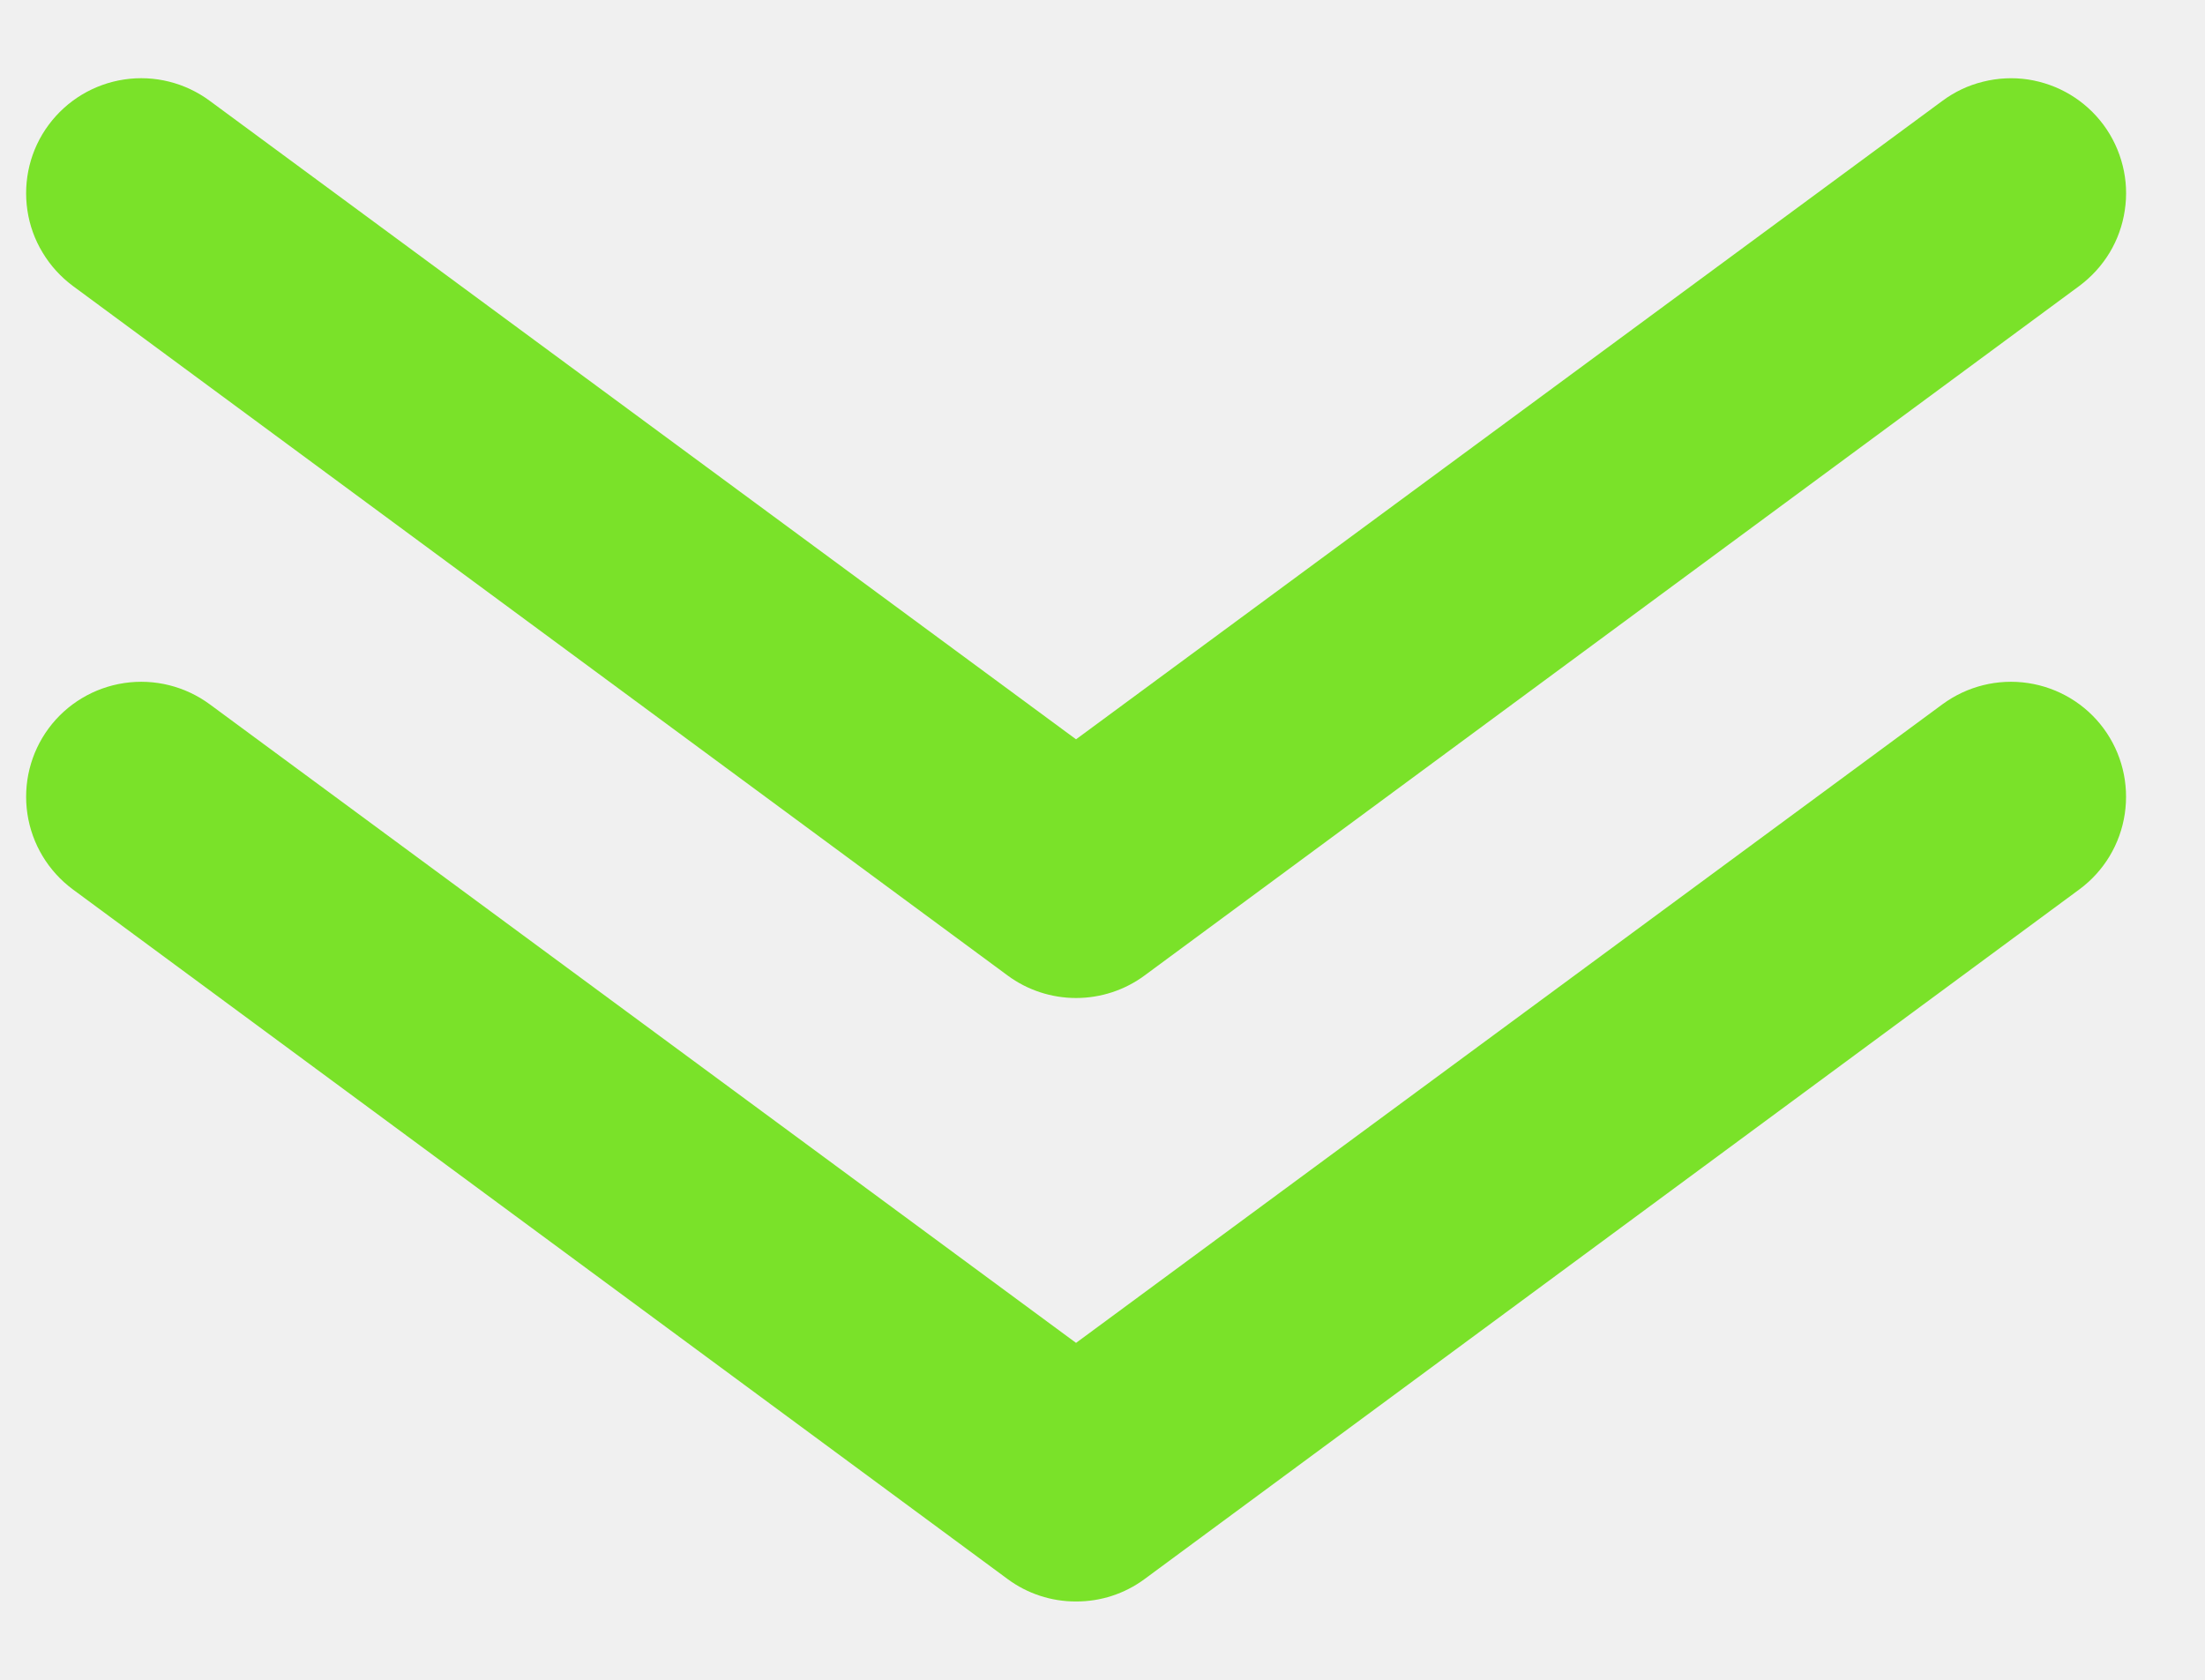
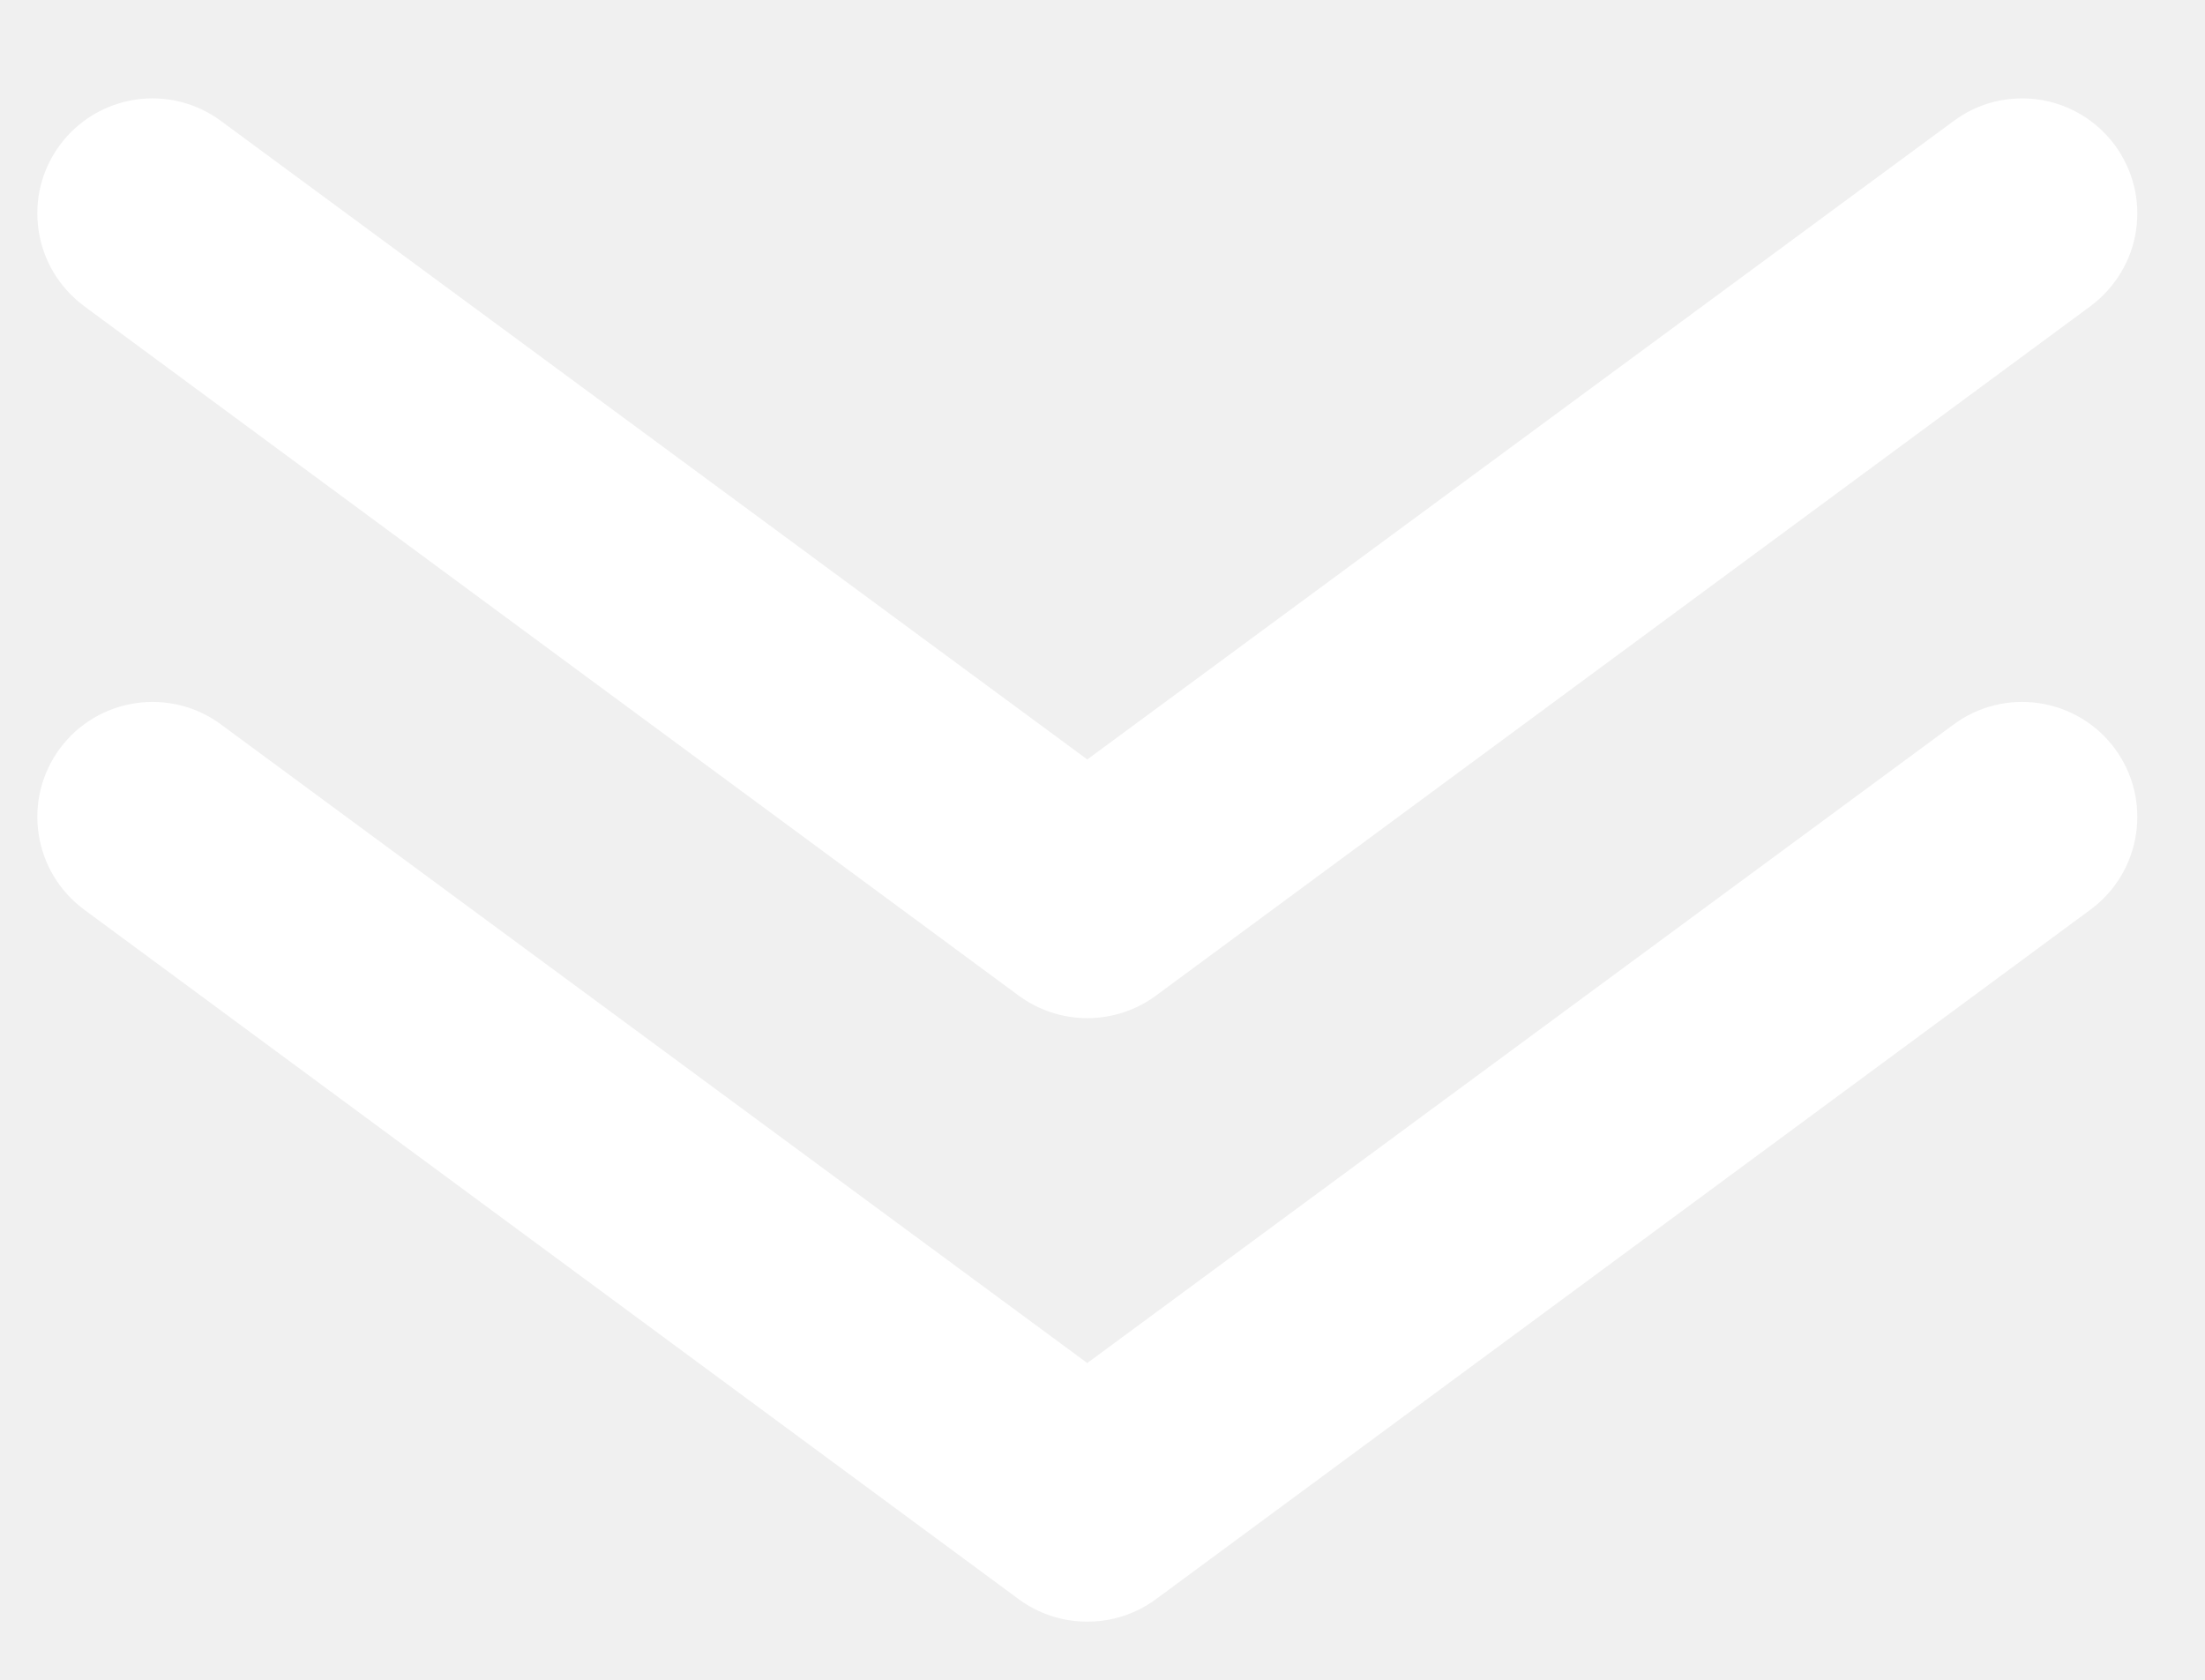
<svg xmlns="http://www.w3.org/2000/svg" width="21" height="16" viewBox="0 0 21 16" fill="none">
-   <path d="M10.248 9.506C10.014 9.506 9.785 9.431 9.597 9.292L0.693 2.723C0.578 2.637 0.48 2.53 0.406 2.406C0.331 2.283 0.282 2.146 0.261 2.004C0.218 1.716 0.29 1.423 0.463 1.19C0.636 0.956 0.895 0.8 1.183 0.757C1.47 0.714 1.763 0.787 1.997 0.96L10.248 7.042L18.5 0.96C18.616 0.874 18.747 0.812 18.887 0.778C19.027 0.743 19.172 0.736 19.314 0.757C19.457 0.779 19.594 0.828 19.717 0.902C19.84 0.976 19.948 1.074 20.034 1.19C20.119 1.305 20.181 1.437 20.216 1.577C20.251 1.716 20.258 1.861 20.236 2.004C20.215 2.146 20.166 2.283 20.092 2.406C20.017 2.53 19.919 2.637 19.804 2.723L10.9 9.292C10.712 9.431 10.483 9.506 10.248 9.506Z" fill="#7AE229" />
-   <path d="M10.248 15.254C10.014 15.255 9.785 15.18 9.597 15.041L0.693 8.471C0.46 8.298 0.304 8.04 0.261 7.752C0.218 7.465 0.29 7.172 0.463 6.938C0.636 6.704 0.895 6.549 1.183 6.506C1.47 6.463 1.763 6.536 1.997 6.708L10.248 12.791L18.5 6.708C18.734 6.536 19.027 6.463 19.314 6.506C19.602 6.549 19.861 6.704 20.034 6.938C20.207 7.172 20.279 7.465 20.236 7.752C20.193 8.04 20.038 8.298 19.804 8.471L10.9 15.041C10.712 15.18 10.483 15.255 10.248 15.254Z" fill="#7AE229" />
+   <path d="M10.355 9.698C10.121 9.698 9.892 9.623 9.703 9.484L0.8 2.915C0.685 2.829 0.587 2.721 0.512 2.598C0.438 2.475 0.389 2.338 0.368 2.196C0.324 1.908 0.397 1.615 0.57 1.382C0.743 1.148 1.002 0.992 1.29 0.949C1.577 0.906 1.87 0.979 2.104 1.152L10.355 7.234L18.607 1.152C18.722 1.066 18.854 1.004 18.994 0.969C19.134 0.935 19.279 0.928 19.421 0.949C19.564 0.97 19.701 1.02 19.824 1.094C19.947 1.168 20.055 1.266 20.141 1.382C20.226 1.497 20.288 1.629 20.323 1.768C20.358 1.908 20.365 2.053 20.343 2.196C20.322 2.338 20.273 2.475 20.198 2.598C20.124 2.721 20.026 2.829 19.911 2.915L11.008 9.484C10.819 9.623 10.59 9.698 10.355 9.698Z" fill="white" />
+   <path d="M10.355 15.446C10.121 15.447 9.892 15.372 9.703 15.233L0.8 8.663C0.566 8.49 0.411 8.232 0.368 7.944C0.324 7.657 0.397 7.364 0.57 7.13C0.743 6.896 1.002 6.741 1.29 6.698C1.577 6.655 1.87 6.727 2.104 6.9L10.355 12.983L18.607 6.9C18.84 6.727 19.134 6.655 19.421 6.698C19.709 6.741 19.968 6.896 20.141 7.13C20.314 7.364 20.387 7.657 20.343 7.944C20.3 8.232 20.145 8.49 19.911 8.663L11.008 15.233C10.819 15.372 10.59 15.447 10.355 15.446Z" fill="white" />
</svg>
